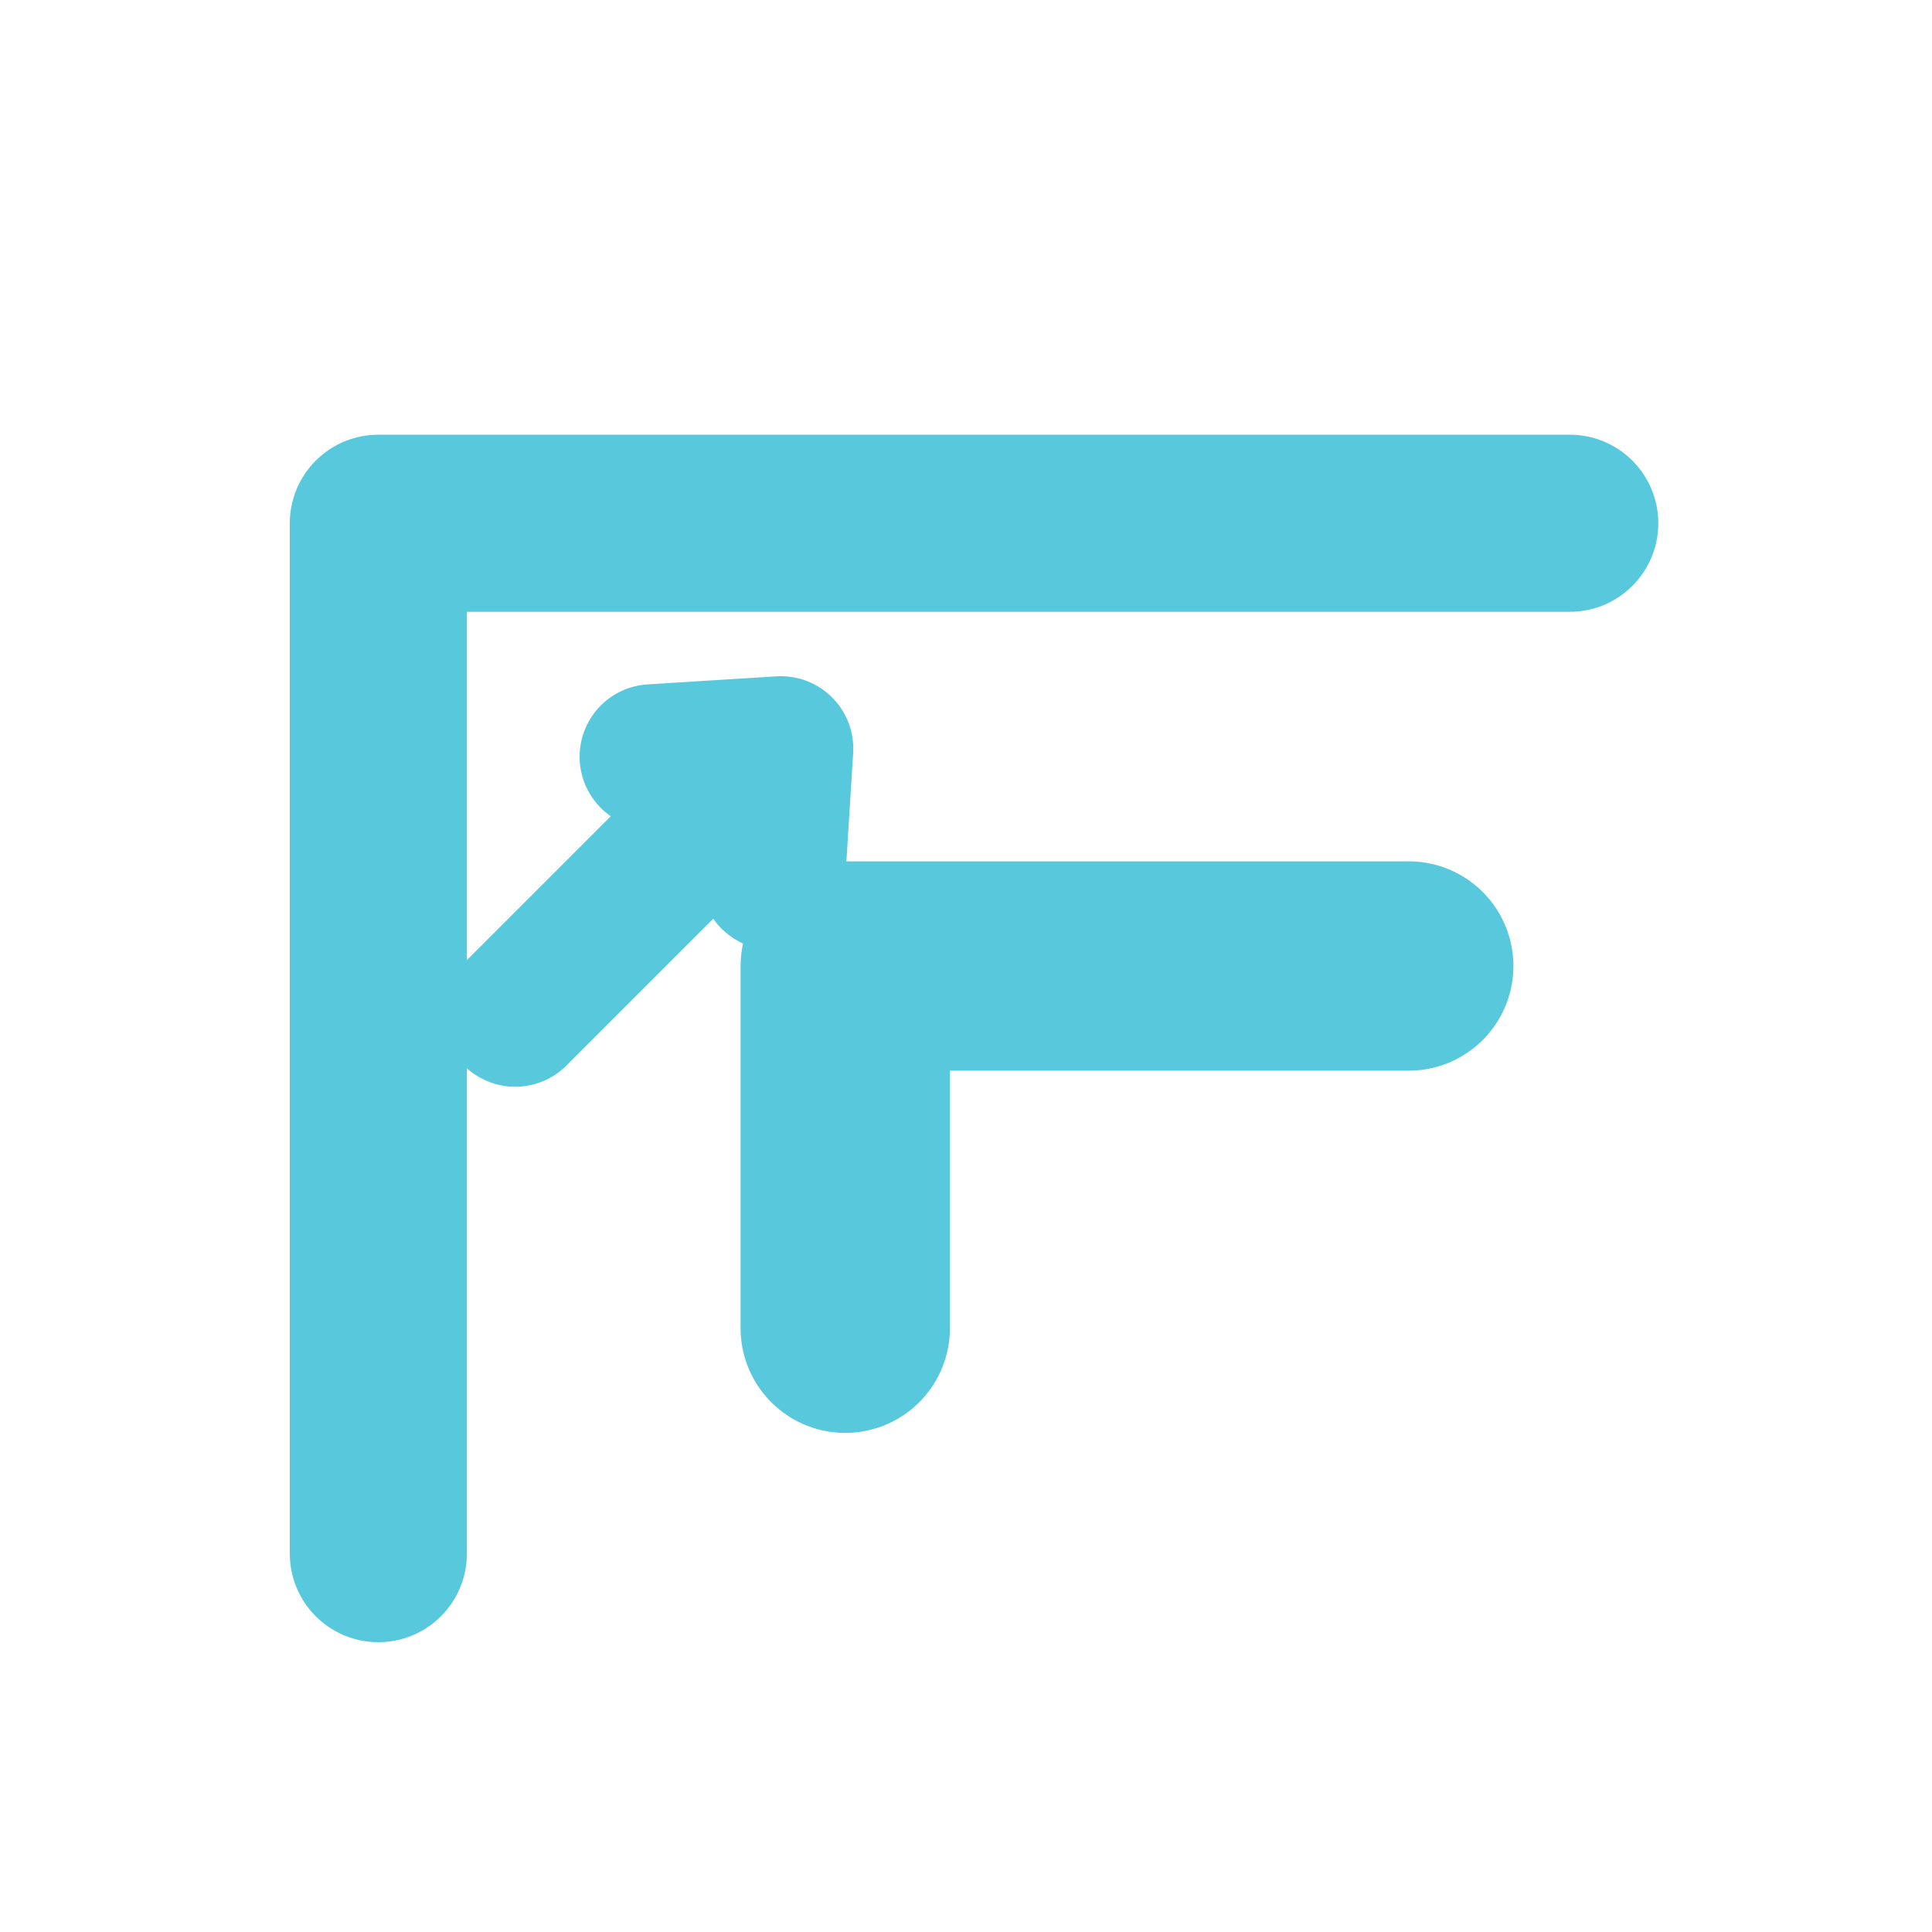
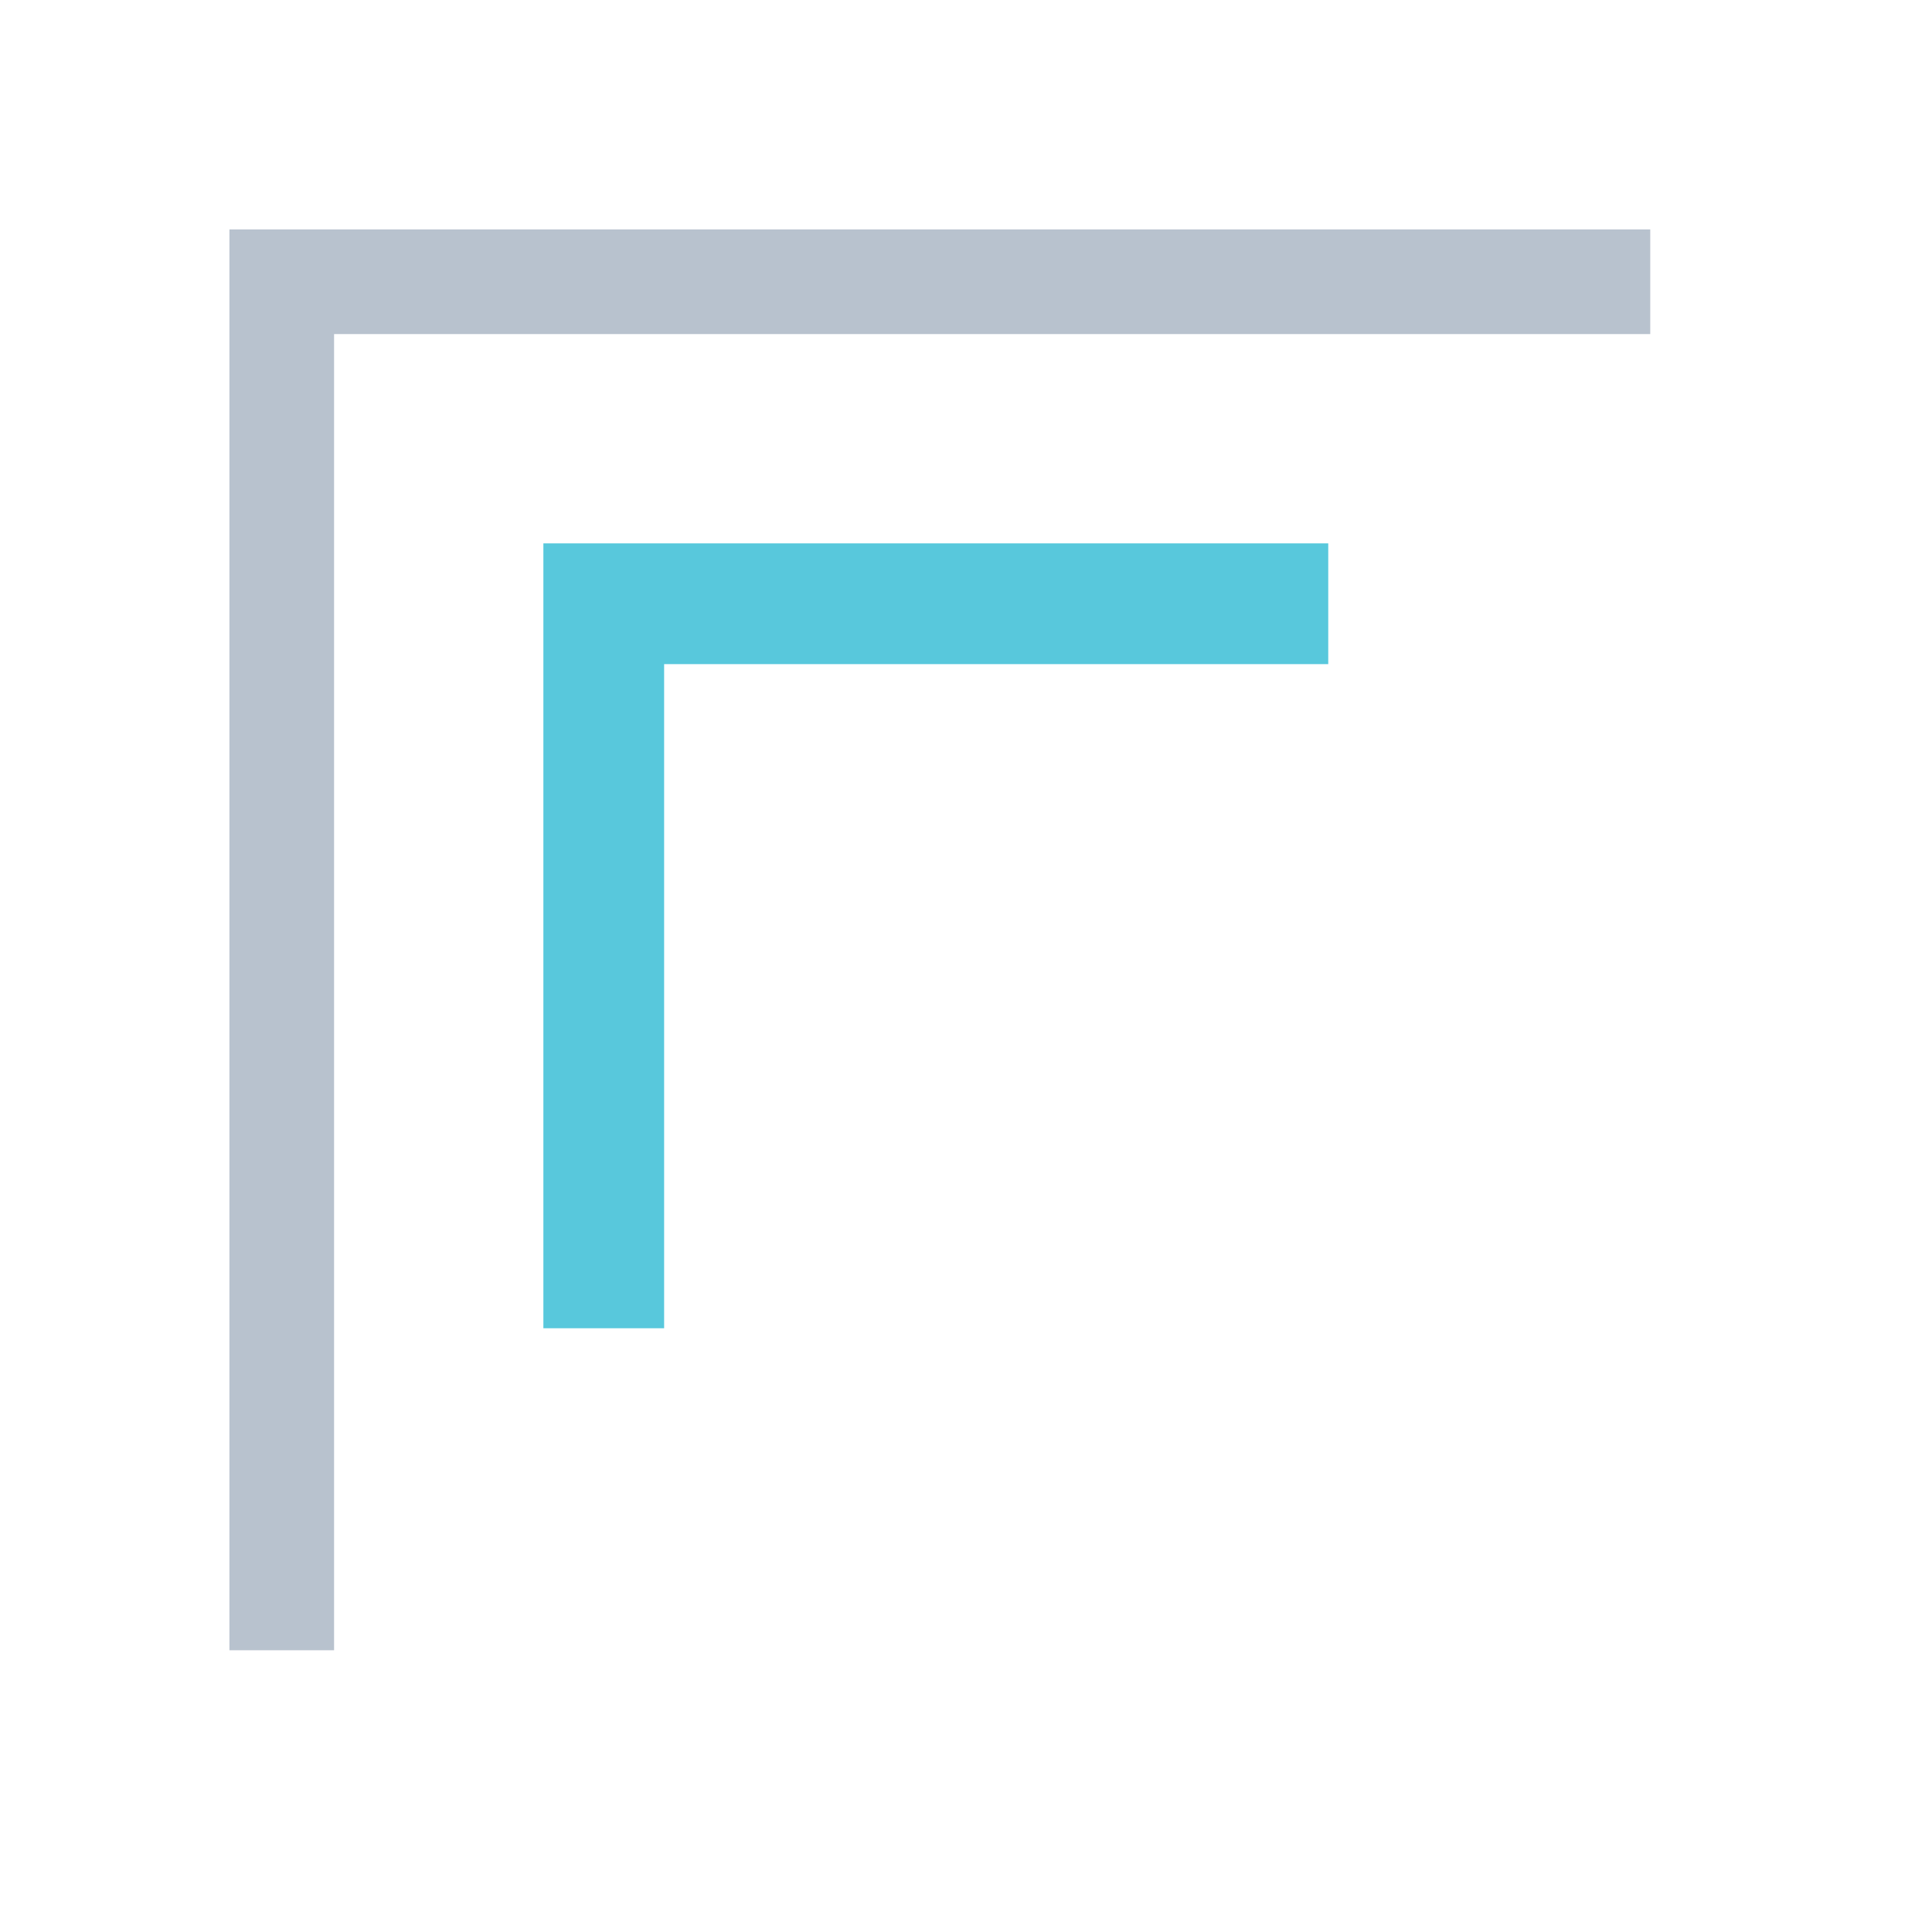
- <svg xmlns="http://www.w3.org/2000/svg" width="24" height="24" viewBox="0 0 24 24">
-   <path d="M4.7 19.3 V6.5 H19.5" fill="none" stroke="#58C8DC" stroke-width="2.2" stroke-linecap="round" stroke-linejoin="round" />
-   <path d="M10.5 16.5 V12 H17.5" fill="none" stroke="#58C8DC" stroke-width="2.6" stroke-linecap="round" stroke-linejoin="round" />
-   <path d="M6.4 12.6 L9.6 9.4" fill="none" stroke="#58C8DC" stroke-width="1.8" stroke-linecap="round" stroke-linejoin="round" />
-   <path d="M8.1 9.4 L9.7 9.3 L9.6 10.9" fill="none" stroke="#58C8DC" stroke-width="1.8" stroke-linecap="round" stroke-linejoin="round" />
+ <svg xmlns="http://www.w3.org/2000/svg" width="24" height="24" viewBox="0 0 24 24" stroke-linecap="butt" stroke-linejoin="miter">
+   <path d="M3.5 20.5 V3.5 H20.5" fill="none" stroke="#B8C2CE" stroke-width="1.3" />
+   <path d="M7.5 16.5 V7.5 H16.5" fill="none" stroke="#58C8DC" stroke-width="1.5" />
</svg>
